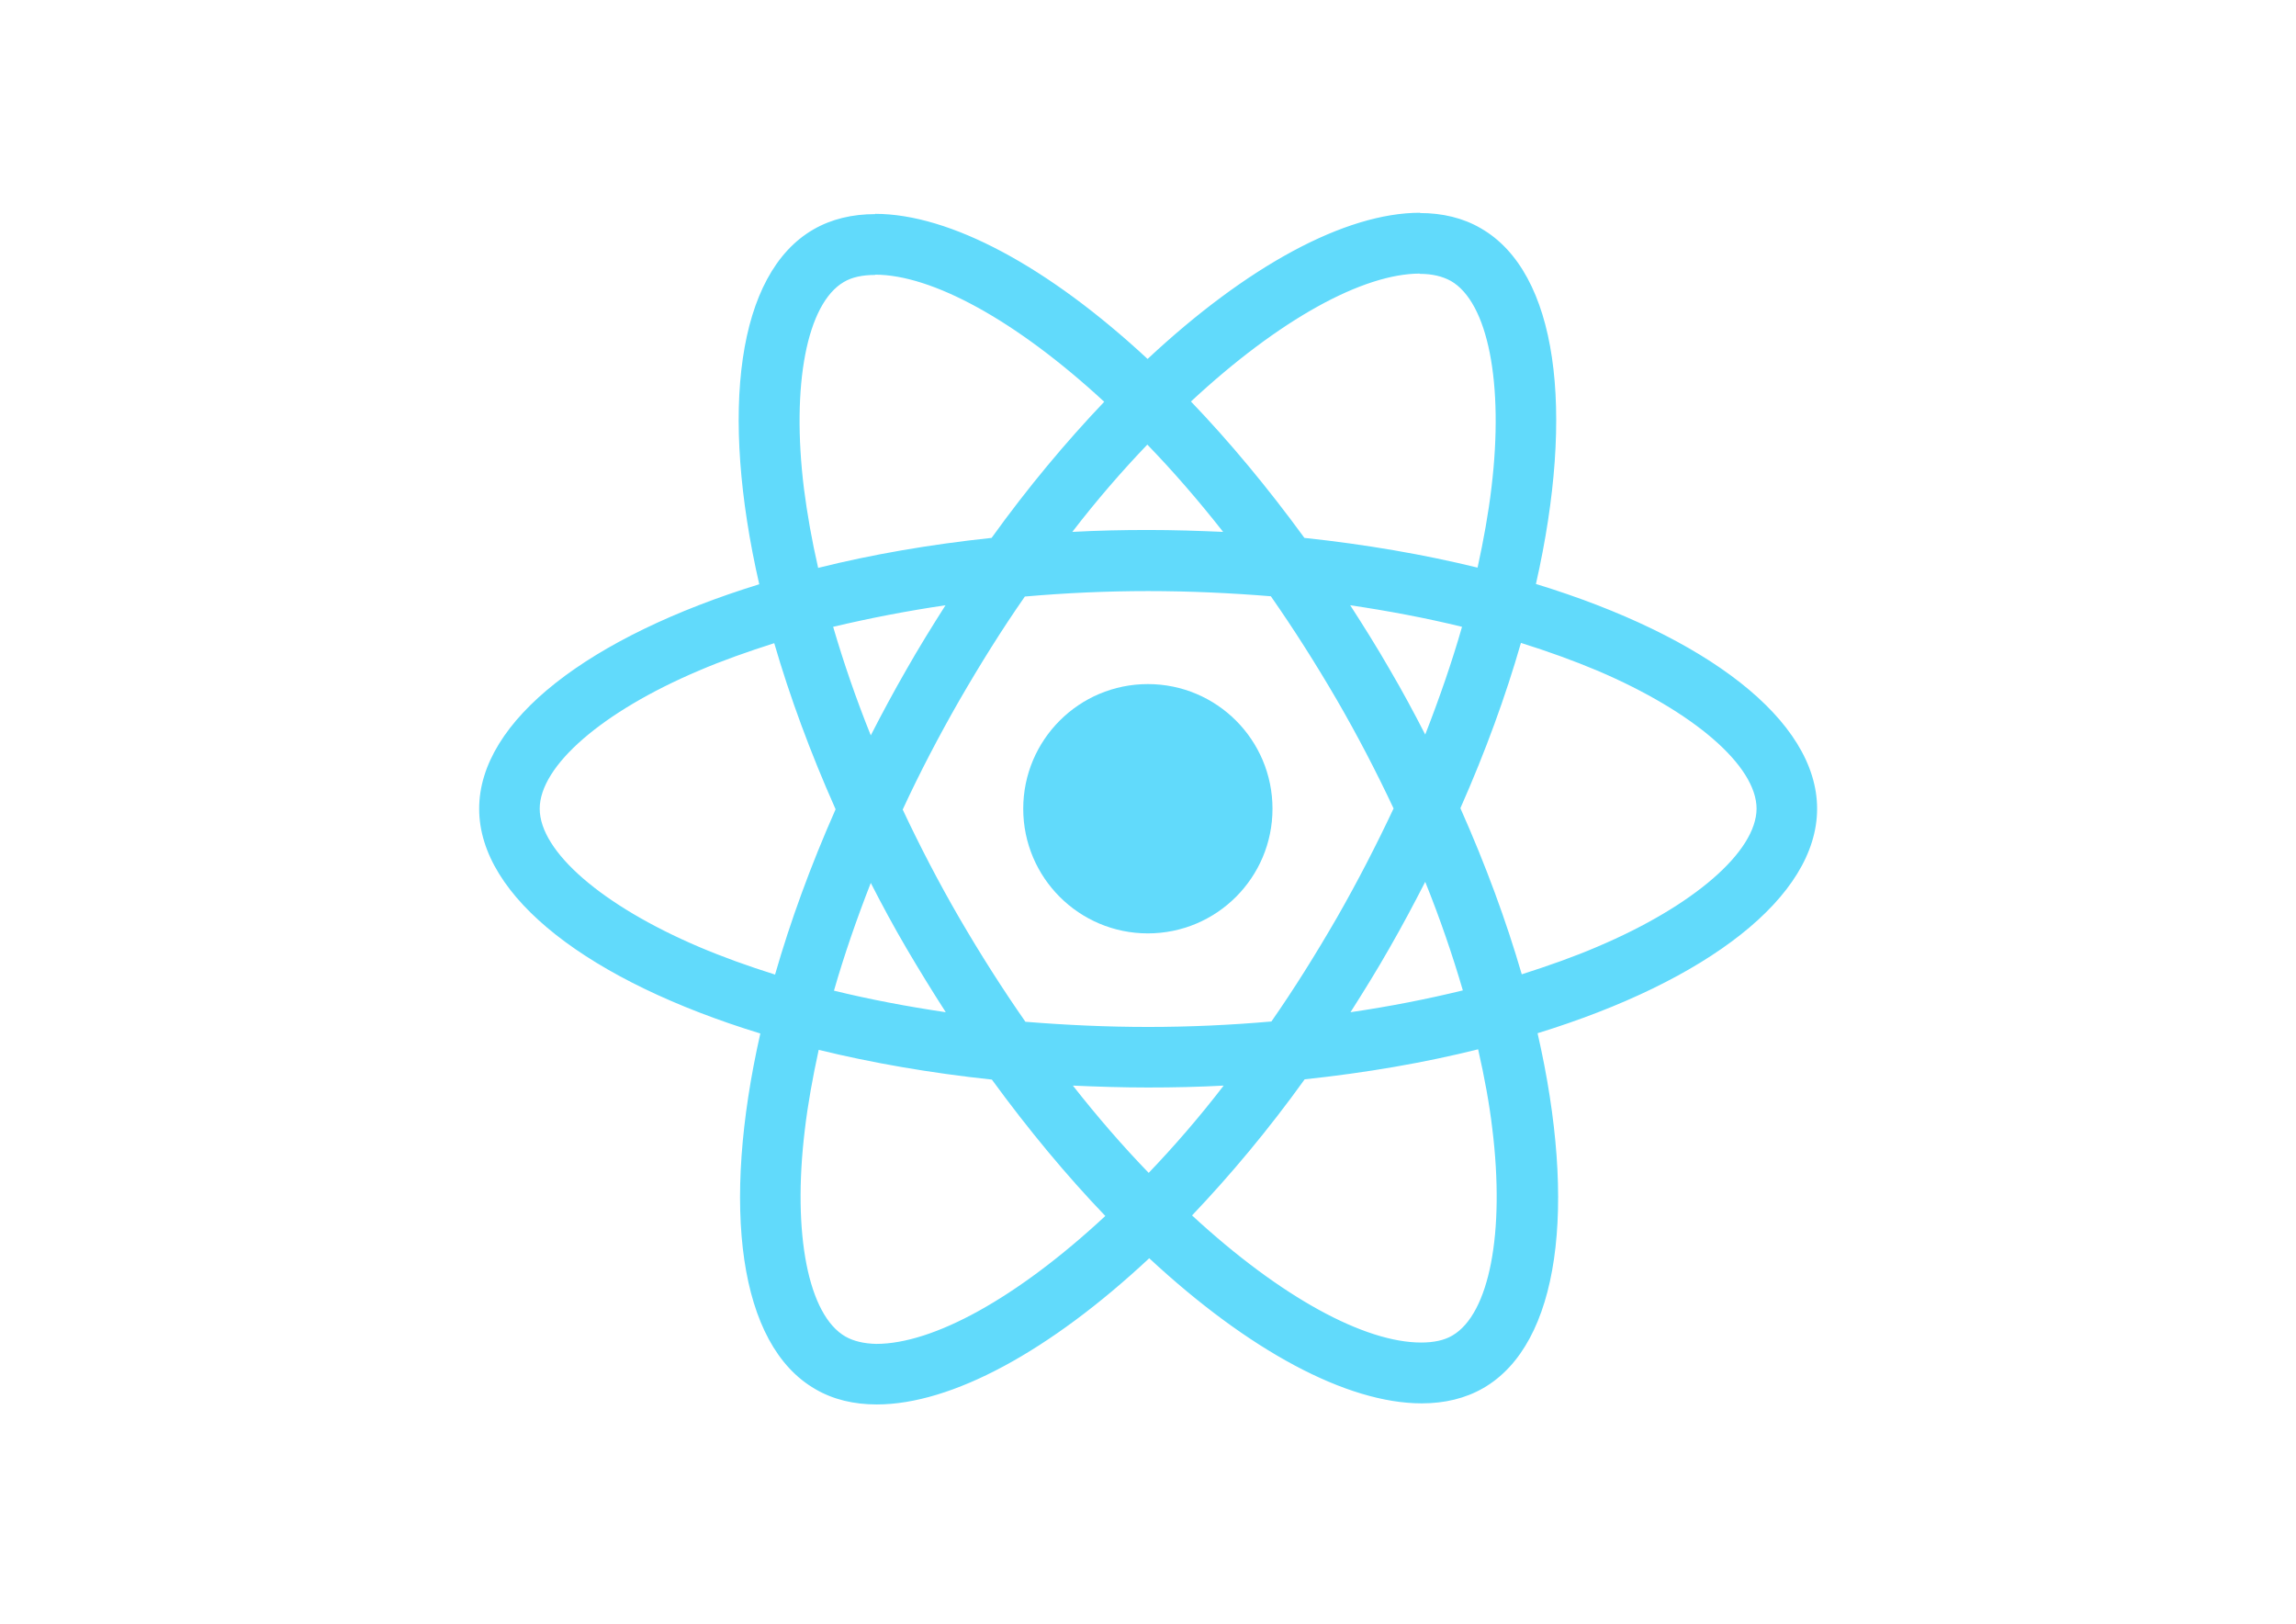
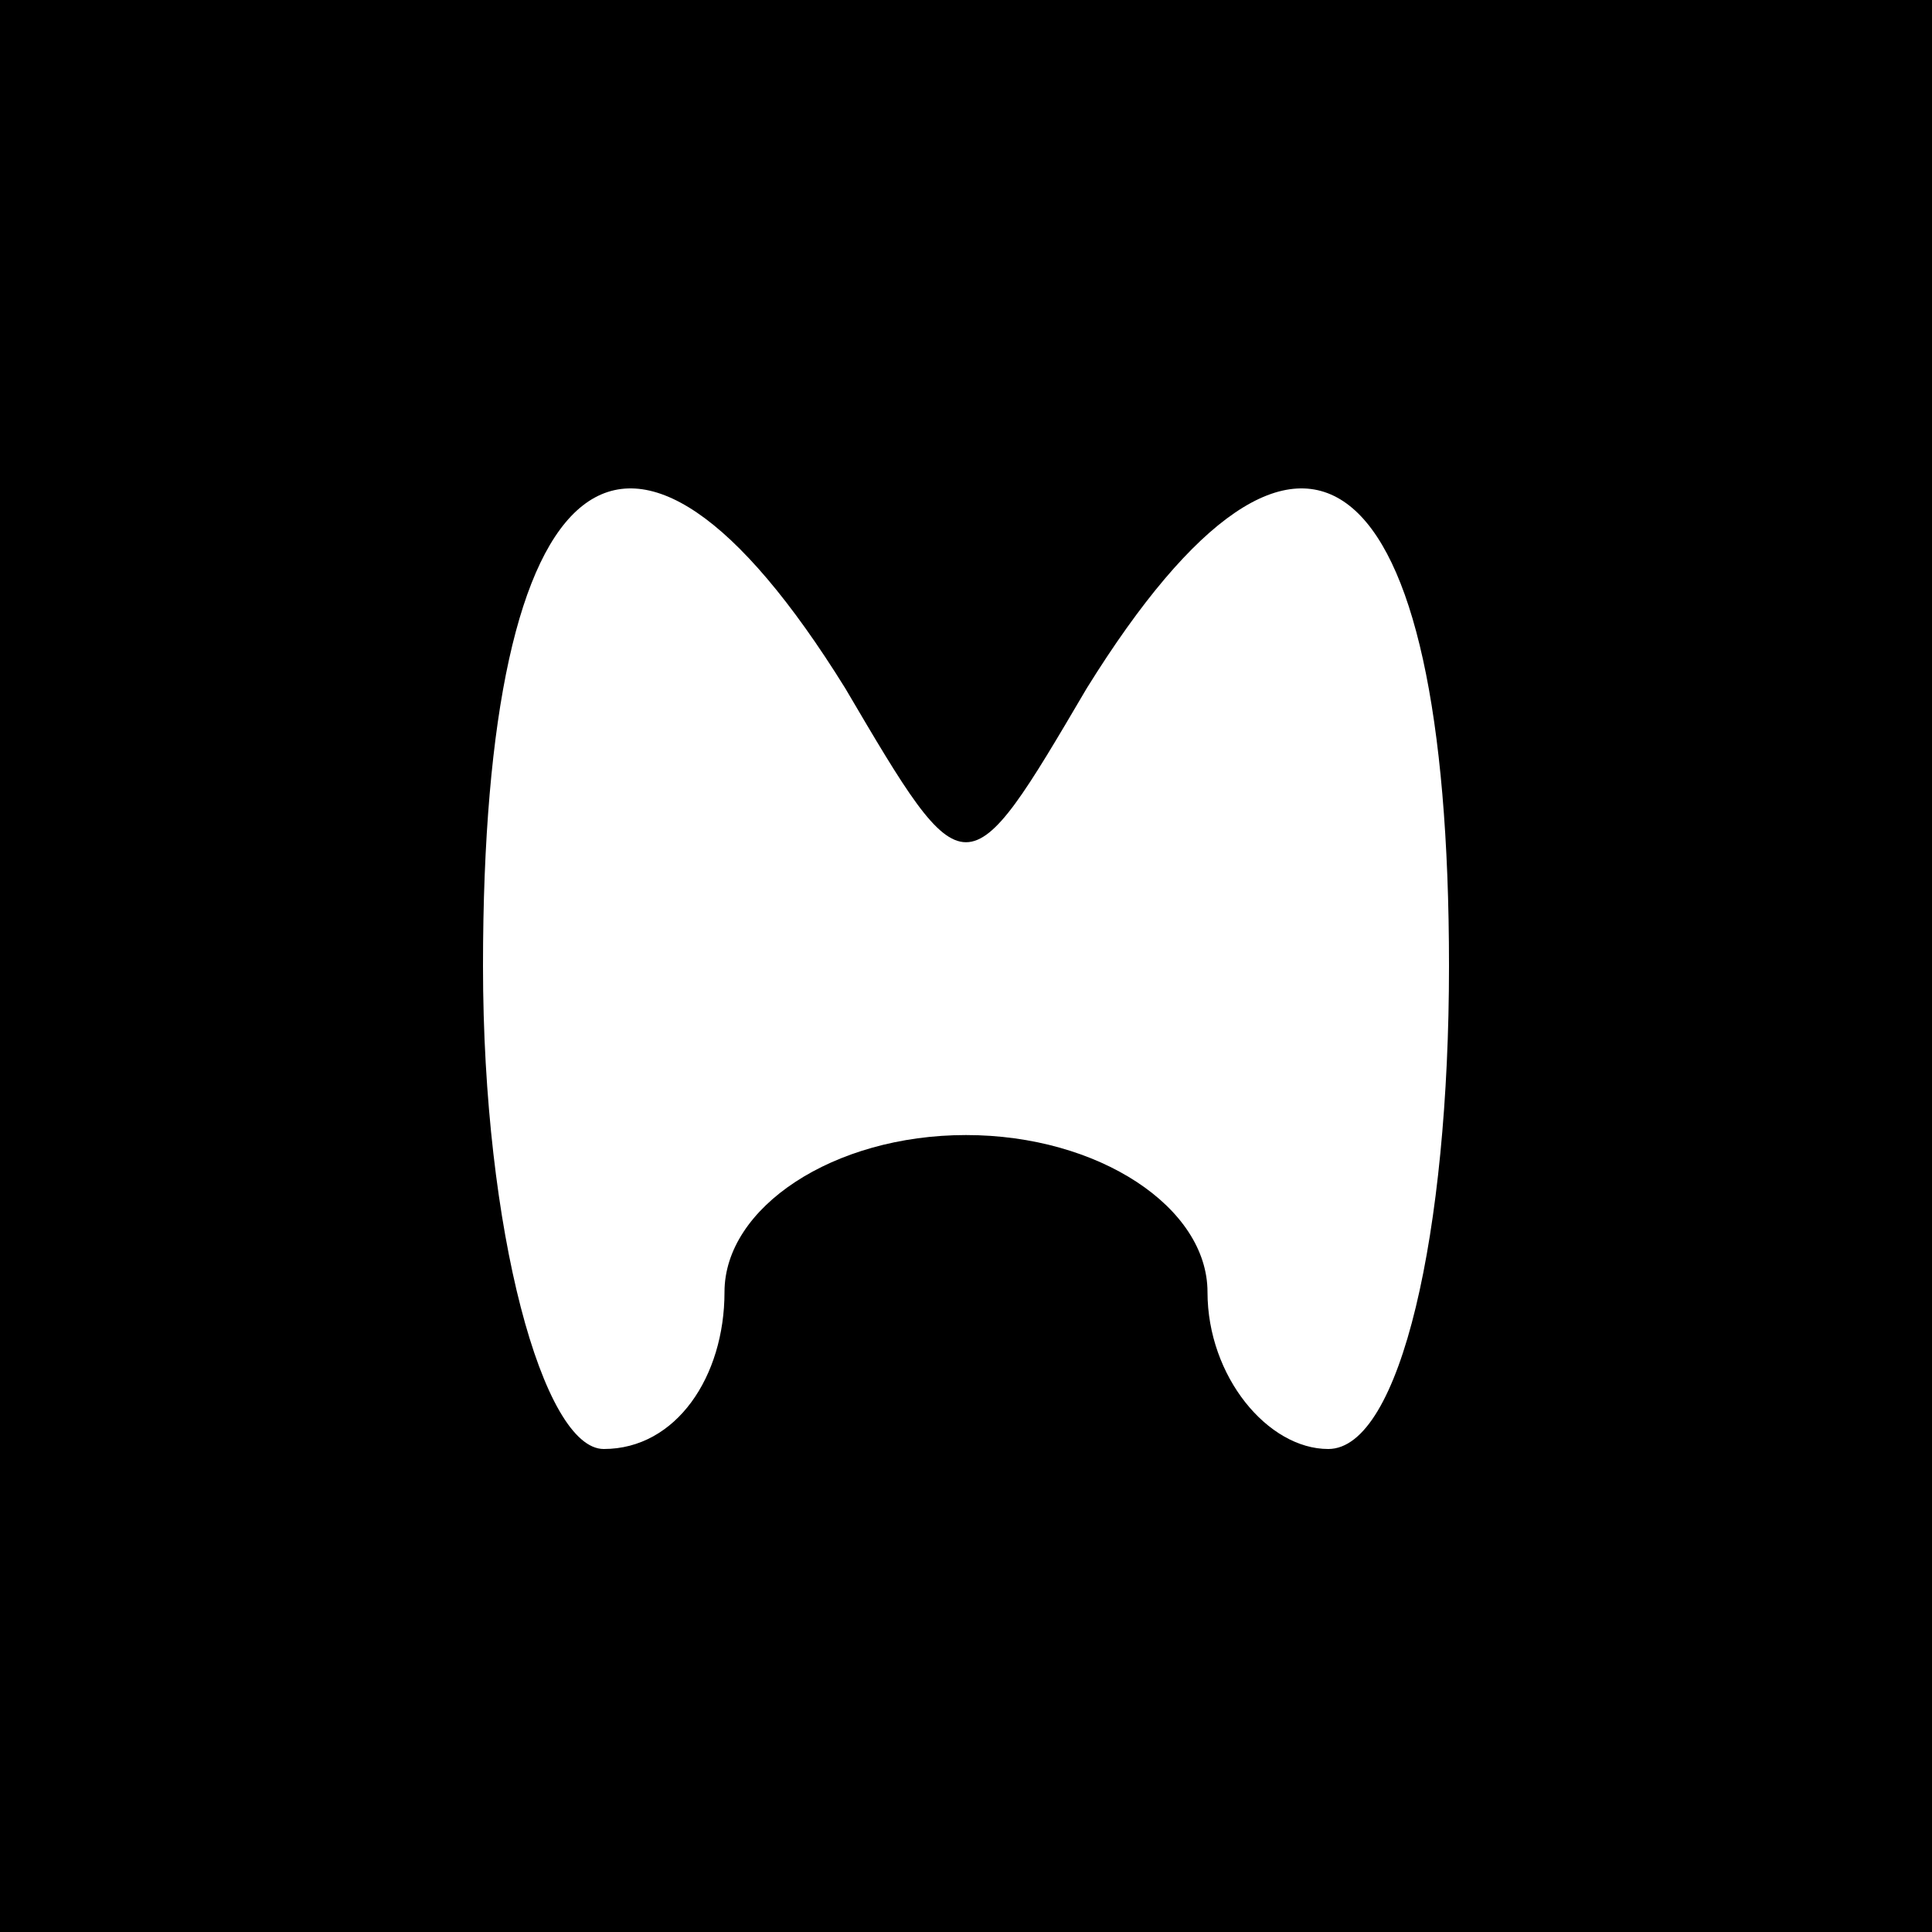
- <svg xmlns="http://www.w3.org/2000/svg" viewBox="0 0 841.9 595.3">
-   <g fill="#61DAFB">
-     <path d="M666.3 296.5c0-32.5-40.7-63.3-103.1-82.4 14.4-63.6 8-114.2-20.2-130.4-6.5-3.8-14.1-5.6-22.4-5.6v22.3c4.6 0 8.3.9 11.4 2.6 13.6 7.8 19.5 37.5 14.9 75.7-1.1 9.4-2.9 19.3-5.1 29.4-19.6-4.8-41-8.5-63.5-10.9-13.5-18.5-27.5-35.3-41.6-50 32.6-30.3 63.2-46.9 84-46.9V78c-27.5 0-63.5 19.6-99.9 53.6-36.4-33.8-72.4-53.2-99.9-53.2v22.3c20.7 0 51.4 16.5 84 46.6-14 14.7-28 31.4-41.3 49.9-22.6 2.4-44 6.1-63.6 11-2.3-10-4-19.7-5.2-29-4.7-38.2 1.1-67.9 14.6-75.8 3-1.8 6.9-2.6 11.5-2.6V78.5c-8.4 0-16 1.8-22.6 5.6-28.1 16.2-34.4 66.7-19.9 130.1-62.2 19.2-102.7 49.9-102.7 82.3 0 32.5 40.7 63.3 103.1 82.4-14.4 63.6-8 114.2 20.2 130.4 6.5 3.8 14.1 5.6 22.5 5.6 27.5 0 63.5-19.6 99.9-53.6 36.4 33.8 72.4 53.2 99.9 53.2 8.4 0 16-1.8 22.6-5.6 28.1-16.2 34.4-66.7 19.9-130.1 62-19.1 102.5-49.9 102.5-82.3zm-130.2-66.7c-3.7 12.9-8.3 26.2-13.5 39.5-4.1-8-8.4-16-13.1-24-4.6-8-9.5-15.8-14.4-23.4 14.2 2.1 27.9 4.7 41 7.9zm-45.8 106.5c-7.8 13.5-15.8 26.3-24.1 38.2-14.9 1.3-30 2-45.2 2-15.1 0-30.2-.7-45-1.9-8.3-11.9-16.4-24.6-24.2-38-7.6-13.1-14.5-26.4-20.8-39.8 6.2-13.4 13.2-26.8 20.7-39.9 7.8-13.5 15.8-26.3 24.1-38.2 14.9-1.3 30-2 45.2-2 15.1 0 30.2.7 45 1.9 8.3 11.9 16.4 24.6 24.2 38 7.6 13.1 14.5 26.4 20.8 39.8-6.3 13.4-13.2 26.8-20.7 39.9zm32.3-13c5.4 13.4 10 26.8 13.8 39.8-13.1 3.2-26.9 5.9-41.2 8 4.9-7.7 9.8-15.6 14.4-23.7 4.6-8 8.9-16.1 13-24.1zM421.2 430c-9.3-9.6-18.6-20.3-27.8-32 9 .4 18.2.7 27.5.7 9.4 0 18.7-.2 27.8-.7-9 11.7-18.3 22.4-27.5 32zm-74.4-58.9c-14.2-2.1-27.9-4.7-41-7.9 3.7-12.9 8.3-26.2 13.5-39.5 4.1 8 8.4 16 13.1 24 4.7 8 9.5 15.8 14.4 23.4zM420.7 163c9.3 9.6 18.6 20.3 27.8 32-9-.4-18.2-.7-27.5-.7-9.4 0-18.7.2-27.8.7 9-11.7 18.3-22.4 27.5-32zm-74 58.9c-4.9 7.7-9.8 15.6-14.4 23.7-4.6 8-8.9 16-13 24-5.4-13.4-10-26.8-13.8-39.8 13.1-3.1 26.9-5.8 41.2-7.9zm-90.5 125.2c-35.4-15.1-58.3-34.9-58.3-50.6 0-15.7 22.9-35.6 58.3-50.6 8.6-3.7 18-7 27.7-10.1 5.7 19.6 13.2 40 22.5 60.9-9.2 20.8-16.6 41.1-22.2 60.6-9.9-3.1-19.3-6.5-28-10.2zM310 490c-13.6-7.8-19.5-37.5-14.9-75.7 1.1-9.4 2.9-19.3 5.1-29.4 19.6 4.8 41 8.5 63.5 10.9 13.5 18.5 27.5 35.3 41.6 50-32.6 30.3-63.2 46.9-84 46.9-4.5-.1-8.3-1-11.3-2.7zm237.2-76.2c4.7 38.2-1.1 67.9-14.6 75.8-3 1.8-6.9 2.6-11.5 2.6-20.7 0-51.4-16.5-84-46.6 14-14.7 28-31.4 41.3-49.9 22.6-2.4 44-6.1 63.6-11 2.3 10.1 4.1 19.8 5.2 29.1zm38.5-66.7c-8.6 3.7-18 7-27.7 10.1-5.7-19.6-13.2-40-22.5-60.9 9.2-20.8 16.6-41.1 22.2-60.6 9.9 3.1 19.3 6.5 28.1 10.2 35.4 15.1 58.3 34.9 58.3 50.6-.1 15.7-23 35.6-58.4 50.6zM320.8 78.4z" />
-     <circle cx="420.9" cy="296.5" r="45.7" />
-     <path d="M520.5 78.1z" />
+ <svg xmlns="http://www.w3.org/2000/svg" version="1.0" width="16pt" height="16pt" viewBox="0 0 16 16" preserveAspectRatio="xMidYMid meet">
+   <g transform="translate(0,16) scale(0.1,-0.1)" fill="#000000" stroke="none">
+     <path d="M0 80 l0 -80 80 0 80 0 0 80 0 80 -80 0 -80 0 0 -80z m70 23 c10 -17 10 -17 20 0 18 29 30 19 30 -23 0 -22 -4 -40 -10 -40 -5 0 -10 6 -10 13 0 7 -9 13 -20 13 -11 0 -20 -6 -20 -13 0 -7 -4 -13 -10 -13 -5 0 -10 18 -10 40 0 42 12 52 30 23z" />
  </g>
</svg>
